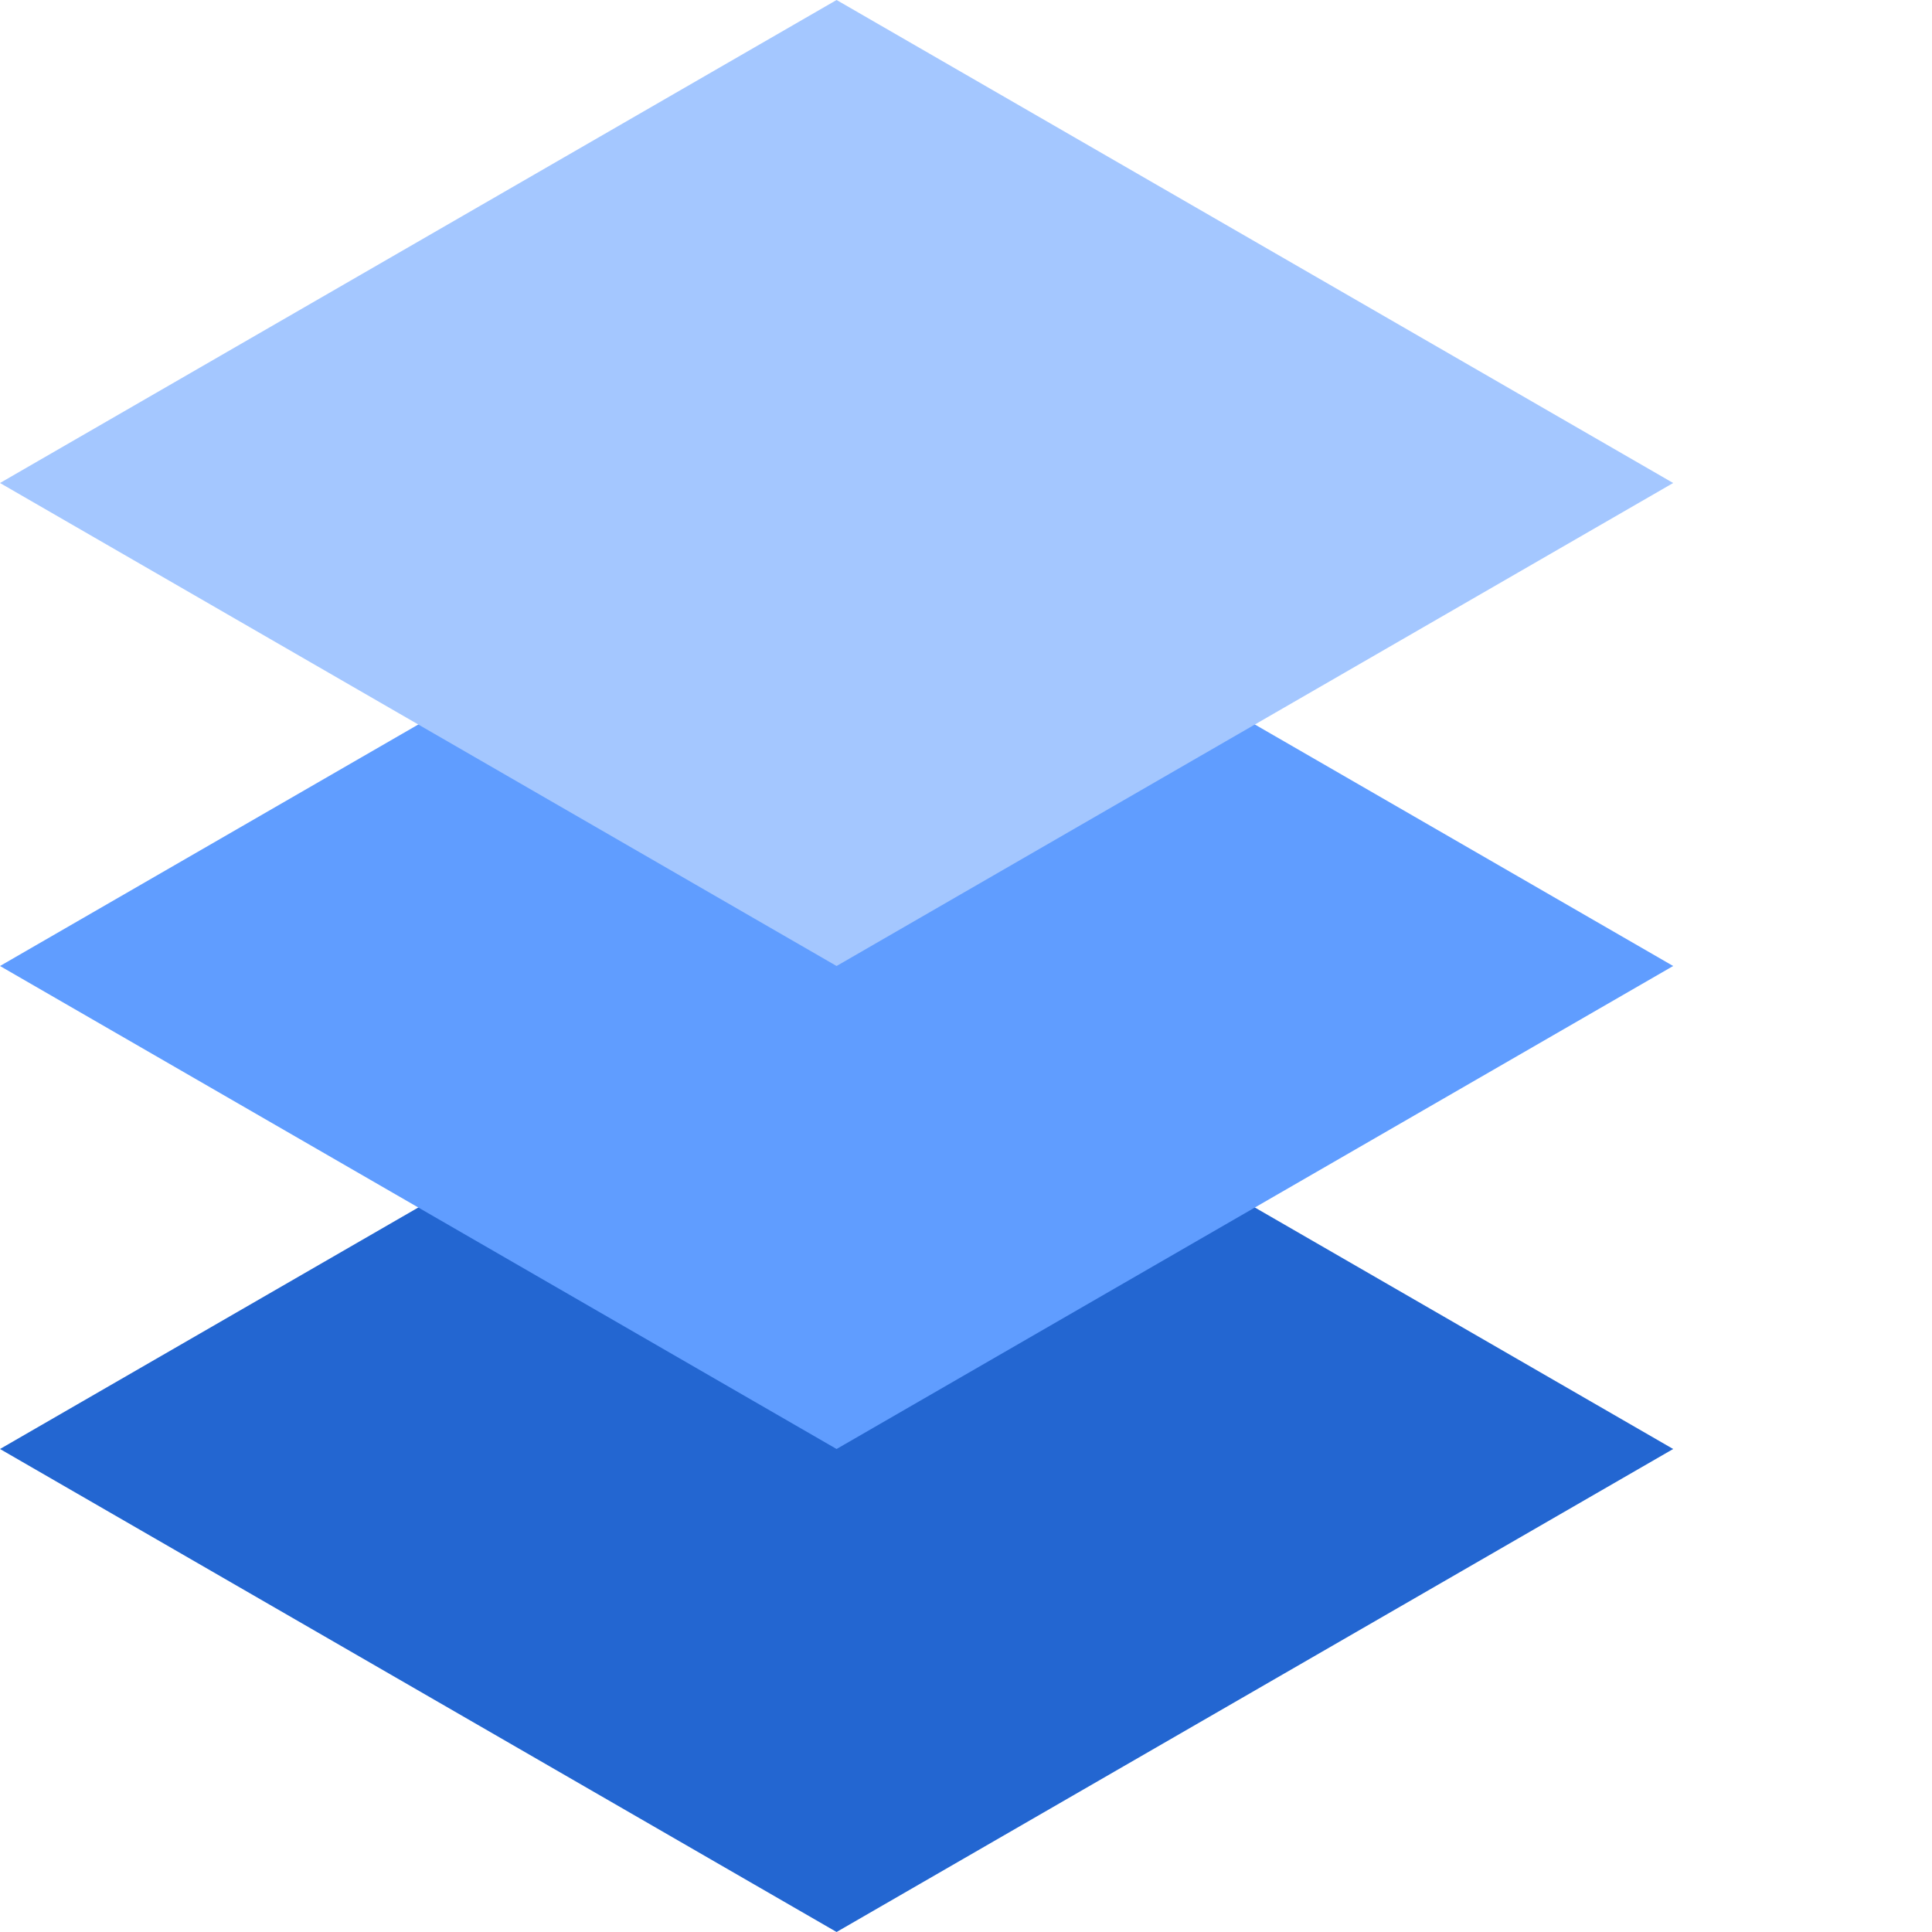
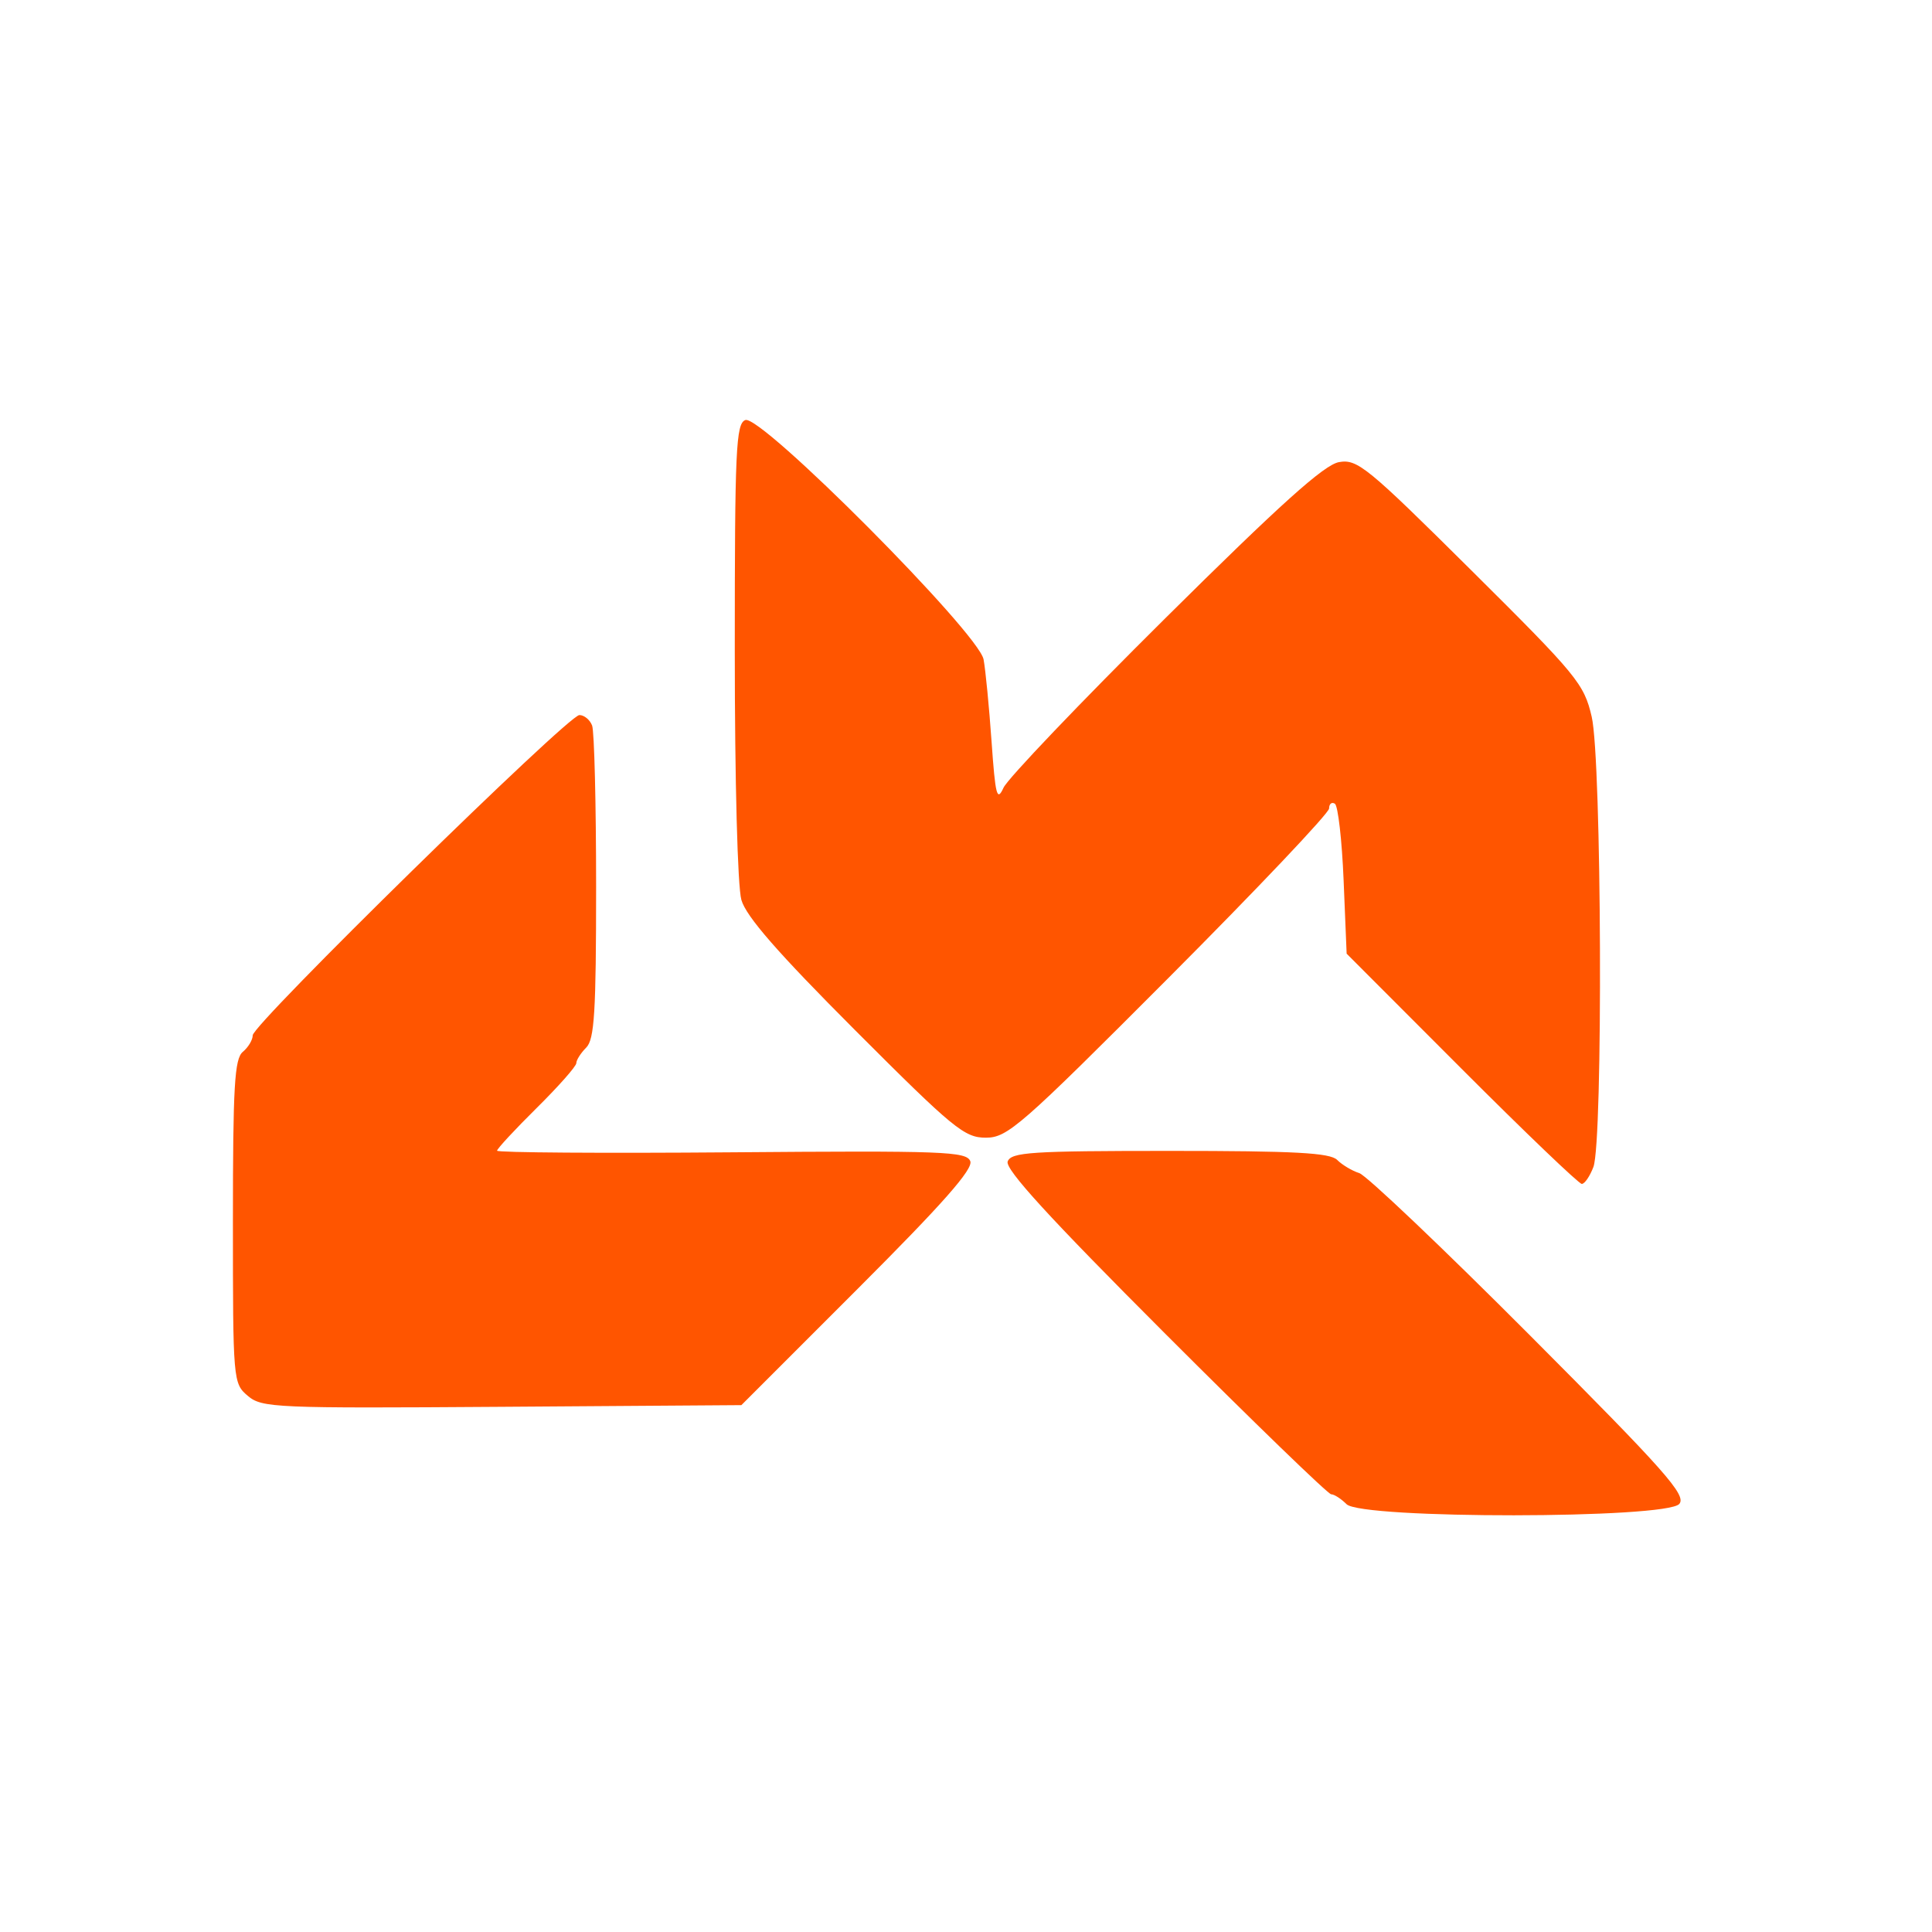
- <svg xmlns="http://www.w3.org/2000/svg" version="1.1" width="256" height="256" viewbox="0 0 949 256">
-   <path fill="#2366d1" d="M110.851 128L221.703 192L110.851 256L0 192Z" />
-   <path fill="#609dff" d="M110.851 64L221.703 128L110.851 192L0 128Z" />
-   <path fill="#a4c7ff" d="M110.851 0L221.703 64L110.851 128L0 64Z" />
+ <svg xmlns="http://www.w3.org/2000/svg" width="67.733mm" height="67.733mm" viewBox="0 0 67.733 67.733" version="1.1" id="svg847">
+   <defs id="defs841" />
+   <g id="layer1" transform="translate(209.5878,75.00416)">
+     <g id="g979-1" transform="matrix(0.2645833,0,0,0.2645833,-379.3302,-245.022)">
+       <path style="opacity:1;fill:#ff5500;fill-opacity:1;stroke:none;stroke-width:0.391;stroke-linecap:round;stroke-miterlimit:4;stroke-dasharray:none;stroke-opacity:1" d="m 769.546,642.587 a 128,128 0 0 1 10.926,0.547 128,128 0 0 0 -10.926,-0.547 z m 0,0 a 128,128 0 0 0 -10.928,0.547 128,128 0 0 1 10.928,-0.547 z m -10.928,0.547 a 128,128 0 0 0 -6.307,0.768 128,128 0 0 1 6.307,-0.768 z m -6.307,0.768 a 128,128 0 0 0 -6.354,0.961 128,128 0 0 1 6.354,-0.961 z m -6.354,0.961 a 128,128 0 0 0 -6.209,1.393 128,128 0 0 1 6.209,-1.393 z m -6.209,1.393 a 128,128 0 0 0 -6.221,1.588 128,128 0 0 1 6.221,-1.588 z m -6.221,1.588 a 128,128 0 0 0 -6.057,2.012 128,128 0 0 1 6.057,-2.012 z m -6.057,2.012 a 128,128 0 0 0 -6.027,2.201 128,128 0 0 1 6.027,-2.201 z m -6.027,2.201 a 128,128 0 0 0 -5.801,2.596 128,128 0 0 1 5.801,-2.596 z m -5.801,2.596 a 128,128 0 0 0 -5.781,2.793 128,128 0 0 1 5.781,-2.793 z m -5.781,2.793 a 128,128 0 0 0 -5.557,3.186 128,128 0 0 1 5.557,-3.186 z m -5.557,3.186 a 128,128 0 0 0 -5.436,3.334 128,128 0 0 1 5.436,-3.334 z m -5.436,3.334 a 128,128 0 0 0 -5.209,3.725 128,128 0 0 1 5.209,-3.725 z m -5.209,3.725 a 128,128 0 0 0 -5.09,3.869 128,128 0 0 1 5.09,-3.869 z m -5.09,3.869 a 128,128 0 0 0 -4.797,4.215 128,128 0 0 1 4.797,-4.215 z m -4.797,4.215 a 128,128 0 0 0 -4.684,4.361 128,128 0 0 1 4.684,-4.361 z m -4.684,4.361 a 128,128 0 0 0 -4.371,4.695 128,128 0 0 1 4.371,-4.695 z m -4.371,4.695 a 128,128 0 0 0 -4.195,4.773 128,128 0 0 1 4.195,-4.773 z m -4.195,4.773 a 128,128 0 0 0 -3.895,5.121 128,128 0 0 1 3.895,-5.121 z m -3.895,5.121 a 128,128 0 0 0 -3.709,5.188 128,128 0 0 1 3.709,-5.188 z m -3.709,5.188 a 128,128 0 0 0 -3.34,5.449 128,128 0 0 1 3.34,-5.449 z m -3.34,5.449 a 128,128 0 0 0 -3.176,5.535 128,128 0 0 1 3.176,-5.535 z m -3.176,5.535 a 128,128 0 0 0 -2.797,5.789 128,128 0 0 1 2.797,-5.789 z m -2.797,5.789 a 128,128 0 0 0 -2.598,5.805 128,128 0 0 1 2.598,-5.805 z m -2.598,5.805 a 128,128 0 0 0 -2.205,6.043 128,128 0 0 1 2.205,-6.043 z m -2.205,6.043 a 128,128 0 0 0 -2.004,6.031 128,128 0 0 1 2.004,-6.031 z m -2.004,6.031 a 128,128 0 0 0 -1.586,6.215 128,128 0 0 1 1.586,-6.215 z m -1.586,6.215 a 128,128 0 0 0 -1.398,6.223 128,128 0 0 1 1.398,-6.223 z m -1.398,6.223 a 128,128 0 0 0 -0.957,6.336 128,128 0 0 1 0.957,-6.336 z m -0.957,6.336 a 128,128 0 0 0 -0.77,6.342 128,128 0 0 1 0.77,-6.342 z m -0.77,6.342 a 128,128 0 0 0 -0.545,10.908 128,128 0 0 1 0.545,-10.908 z m -0.545,10.908 a 128,128 0 0 0 0.545,10.908 128,128 0 0 1 -0.545,-10.908 z m 0.545,10.908 a 128,128 0 0 0 0.771,6.35 128,128 0 0 1 -0.771,-6.35 z m 0.771,6.35 a 128,128 0 0 0 0.955,6.326 128,128 0 0 1 -0.955,-6.326 z m 0.955,6.326 a 128,128 0 0 0 1.398,6.225 128,128 0 0 1 -1.398,-6.225 z m 1.398,6.225 a 128,128 0 0 0 1.586,6.215 128,128 0 0 1 -1.586,-6.215 z m 1.586,6.215 a 128,128 0 0 0 2,6.02 128,128 0 0 1 -2,-6.02 z m 2,6.02 a 128,128 0 0 0 2.213,6.064 128,128 0 0 1 -2.213,-6.064 z m 2.213,6.064 a 128,128 0 0 0 2.594,5.795 128,128 0 0 1 -2.594,-5.795 z m 2.594,5.795 a 128,128 0 0 0 2.791,5.779 128,128 0 0 1 -2.791,-5.779 z m 2.791,5.779 a 128,128 0 0 0 3.199,5.576 128,128 0 0 1 -3.199,-5.576 z m 3.199,5.576 a 128,128 0 0 0 3.314,5.406 128,128 0 0 1 -3.314,-5.406 z m 3.314,5.406 a 128,128 0 0 0 3.74,5.232 128,128 0 0 1 -3.74,-5.232 z m 3.74,5.232 a 128,128 0 0 0 3.861,5.078 128,128 0 0 1 -3.861,-5.078 z m 3.861,5.078 a 128,128 0 0 0 4.215,4.797 128,128 0 0 1 -4.215,-4.797 z m 4.215,4.797 a 128,128 0 0 0 4.361,4.684 128,128 0 0 1 -4.361,-4.684 z m 4.361,4.684 a 128,128 0 0 0 4.67,4.35 128,128 0 0 1 -4.67,-4.35 z m 4.67,4.35 a 128,128 0 0 0 4.822,4.234 128,128 0 0 1 -4.822,-4.234 z m 4.822,4.234 a 128,128 0 0 0 5.078,3.859 128,128 0 0 1 -5.078,-3.859 z m 5.078,3.859 a 128,128 0 0 0 5.193,3.715 128,128 0 0 1 -5.193,-3.715 z m 5.193,3.715 a 128,128 0 0 0 5.484,3.363 128,128 0 0 1 -5.484,-3.363 z m 5.484,3.363 a 128,128 0 0 0 5.523,3.168 128,128 0 0 1 -5.523,-3.168 z m 5.523,3.168 a 128,128 0 0 0 5.744,2.775 128,128 0 0 1 -5.744,-2.775 z m 5.744,2.775 a 128,128 0 0 0 5.857,2.621 128,128 0 0 1 -5.857,-2.621 z m 5.857,2.621 a 128,128 0 0 0 5.986,2.186 128,128 0 0 1 -5.986,-2.186 z m 5.986,2.186 a 128,128 0 0 0 6.082,2.02 128,128 0 0 1 -6.082,-2.02 z m 6.082,2.02 a 128,128 0 0 0 6.199,1.584 128,128 0 0 1 -6.199,-1.584 z m 6.199,1.584 a 128,128 0 0 0 6.23,1.398 128,128 0 0 1 -6.23,-1.398 z m 6.23,1.398 a 128,128 0 0 0 6.326,0.955 128,128 0 0 1 -6.326,-0.955 z m 6.326,0.955 a 128,128 0 0 0 6.35,0.771 128,128 0 0 1 -6.35,-0.771 z m 6.35,0.771 a 128,128 0 0 0 10.908,0.545 128,128 0 0 1 -10.908,-0.545 z m 10.908,0.545 a 128,128 0 0 0 10.906,-0.545 128,128 0 0 1 -10.906,0.545 z m 10.906,-0.545 a 128,128 0 0 0 6.348,-0.77 128,128 0 0 1 -6.348,0.77 z m 6.348,-0.77 a 128,128 0 0 0 6.33,-0.957 128,128 0 0 1 -6.33,0.957 z m 6.33,-0.957 a 128,128 0 0 0 6.234,-1.4 128,128 0 0 1 -6.234,1.4 z m 6.234,-1.4 a 128,128 0 0 0 6.193,-1.582 128,128 0 0 1 -6.193,1.582 z m 6.193,-1.582 a 128,128 0 0 0 6.09,-2.023 128,128 0 0 1 -6.09,2.023 z m 6.09,-2.023 a 128,128 0 0 0 5.971,-2.18 128,128 0 0 1 -5.971,2.18 z m 5.971,-2.18 a 128,128 0 0 0 5.881,-2.631 128,128 0 0 1 -5.881,2.631 z m 5.881,-2.631 a 128,128 0 0 0 5.727,-2.768 128,128 0 0 1 -5.727,2.768 z m 5.727,-2.768 a 128,128 0 0 0 5.525,-3.168 128,128 0 0 1 -5.525,3.168 z m 5.525,-3.168 a 128,128 0 0 0 5.484,-3.363 128,128 0 0 1 -5.484,3.363 z m 5.484,-3.363 a 128,128 0 0 0 5.193,-3.715 128,128 0 0 1 -5.193,3.715 z m 5.193,-3.715 a 128,128 0 0 0 5.078,-3.859 128,128 0 0 1 -5.078,3.859 z m 5.078,-3.859 a 128,128 0 0 0 4.822,-4.234 128,128 0 0 1 -4.822,4.234 z m 4.822,-4.234 a 128,128 0 0 0 4.67,-4.35 128,128 0 0 1 -4.67,4.35 z m 4.67,-4.35 a 128,128 0 0 0 4.361,-4.684 128,128 0 0 1 -4.361,4.684 z m 4.361,-4.684 a 128,128 0 0 0 4.215,-4.797 128,128 0 0 1 -4.215,4.797 z m 4.215,-4.797 a 128,128 0 0 0 3.861,-5.078 128,128 0 0 1 -3.861,5.078 z m 3.861,-5.078 a 128,128 0 0 0 3.74,-5.232 128,128 0 0 1 -3.74,5.232 z m 3.74,-5.232 a 128,128 0 0 0 3.314,-5.406 128,128 0 0 1 -3.314,5.406 z m 3.314,-5.406 a 128,128 0 0 0 3.199,-5.576 128,128 0 0 1 -3.199,5.576 z m 3.199,-5.576 a 128,128 0 0 0 2.791,-5.779 128,128 0 0 1 -2.791,5.779 z m 2.791,-5.779 a 128,128 0 0 0 2.594,-5.795 128,128 0 0 1 -2.594,5.795 z m 2.594,-5.795 a 128,128 0 0 0 2.213,-6.064 128,128 0 0 1 -2.213,6.064 z m 2.213,-6.064 a 128,128 0 0 0 2,-6.02 128,128 0 0 1 -2,6.02 z m 2,-6.02 a 128,128 0 0 0 1.586,-6.215 128,128 0 0 1 -1.586,6.215 z m 1.586,-6.215 a 128,128 0 0 0 1.398,-6.225 128,128 0 0 1 -1.398,6.225 z m 1.398,-6.225 a 128,128 0 0 0 0.955,-6.326 128,128 0 0 1 -0.955,6.326 z m 0.955,-6.326 a 128,128 0 0 0 0.771,-6.354 128,128 0 0 1 -0.771,6.354 z m 0.771,-6.354 a 128,128 0 0 0 0.547,-10.904 128,128 0 0 1 -0.547,10.904 z m 0.547,-10.904 a 128,128 0 0 0 -0.547,-10.904 128,128 0 0 1 0.547,10.904 z m -0.547,-10.904 a 128,128 0 0 0 -0.77,-6.346 128,128 0 0 1 0.77,6.346 z m -0.77,-6.346 a 128,128 0 0 0 -0.957,-6.336 128,128 0 0 1 0.957,6.336 z m -0.957,-6.336 a 128,128 0 0 0 -1.402,-6.246 128,128 0 0 1 1.402,6.246 z m -1.402,-6.246 a 128,128 0 0 0 -1.574,-6.168 128,128 0 0 1 1.574,6.168 z m -1.574,-6.168 a 128,128 0 0 0 -2.025,-6.094 128,128 0 0 1 2.025,6.094 z m -2.025,-6.094 a 128,128 0 0 0 -2.191,-6 128,128 0 0 1 2.191,6 z m -2.191,-6 a 128,128 0 0 0 -2.598,-5.809 128,128 0 0 1 2.598,5.809 z m -2.598,-5.809 a 128,128 0 0 0 -2.797,-5.789 128,128 0 0 1 2.797,5.789 z m -2.797,-5.789 a 128,128 0 0 0 -3.176,-5.535 128,128 0 0 1 3.176,5.535 z m -3.176,-5.535 a 128,128 0 0 0 -3.34,-5.449 128,128 0 0 1 3.34,5.449 z m -3.34,-5.449 a 128,128 0 0 0 -3.709,-5.188 128,128 0 0 1 3.709,5.188 z m -3.709,-5.188 a 128,128 0 0 0 -3.895,-5.121 128,128 0 0 1 3.895,5.121 z m -3.895,-5.121 a 128,128 0 0 0 -4.195,-4.773 128,128 0 0 1 4.195,4.773 z m -4.195,-4.773 a 128,128 0 0 0 -4.371,-4.695 128,128 0 0 1 4.371,4.695 z m -4.371,-4.695 a 128,128 0 0 0 -4.684,-4.361 128,128 0 0 1 4.684,4.361 z m -4.684,-4.361 a 128,128 0 0 0 -4.797,-4.215 128,128 0 0 1 4.797,4.215 z m -4.797,-4.215 a 128,128 0 0 0 -5.09,-3.869 128,128 0 0 1 5.09,3.869 z m -5.09,-3.869 a 128,128 0 0 0 -5.209,-3.725 128,128 0 0 1 5.209,3.725 z m -5.209,-3.725 a 128,128 0 0 0 -5.436,-3.334 128,128 0 0 1 5.436,3.334 z m -5.436,-3.334 a 128,128 0 0 0 -5.557,-3.186 128,128 0 0 1 5.557,3.186 z m -5.557,-3.186 a 128,128 0 0 0 -5.781,-2.793 128,128 0 0 1 5.781,2.793 z m -5.781,-2.793 a 128,128 0 0 0 -5.801,-2.596 128,128 0 0 1 5.801,2.596 z m -5.801,-2.596 a 128,128 0 0 0 -6.027,-2.201 128,128 0 0 1 6.027,2.201 z m -6.027,-2.201 a 128,128 0 0 0 -6.057,-2.014 128,128 0 0 1 6.057,2.014 z m -6.057,-2.014 a 128,128 0 0 0 -6.215,-1.586 128,128 0 0 1 6.215,1.586 z m -6.215,-1.586 a 128,128 0 0 0 -6.213,-1.393 128,128 0 0 1 6.213,1.393 z m -6.213,-1.393 a 128,128 0 0 0 -6.357,-0.961 128,128 0 0 1 6.357,0.961 z m -6.357,-0.961 a 128,128 0 0 0 -6.305,-0.768 128,128 0 0 1 6.305,0.768 z m -46.455,54.344 c -1.247,0.478 -1.4,3.839 -1.4,30.539 0,17.348 0.37,31.288 0.875,33.049 0.63,2.197 4.83,7.009 15.082,17.275 13.014,13.032 14.471,14.229 17.307,14.229 2.878,0 4.587,-1.495 24.291,-21.26 11.657,-11.693 21.195,-21.756 21.195,-22.363 0,-0.607 0.343,-0.894 0.762,-0.635 0.419,0.259 0.942,4.838 1.162,10.174 l 0.4,9.701 15.234,15.254 c 8.379,8.39 15.546,15.254 15.924,15.254 0.378,0 1.07,-1.01 1.539,-2.244 1.289,-3.391 1.101,-53.958 -0.223,-59.65 -1.018,-4.377 -1.905,-5.458 -15.969,-19.424 -13.804,-13.709 -15.084,-14.753 -17.518,-14.324 -1.967,0.347 -7.741,5.538 -23.037,20.709 -11.227,11.136 -20.864,21.23 -21.414,22.434 -0.866,1.892 -1.081,1.063 -1.586,-6.125 -0.321,-4.572 -0.796,-9.464 -1.057,-10.873 -0.647,-3.504 -29.513,-32.507 -31.568,-31.719 z m -21.992,39.092 c -1.491,0 -43.283,40.97 -43.283,42.432 0,0.608 -0.591,1.594 -1.312,2.193 -1.101,0.914 -1.312,4.535 -1.312,22.498 0,21.123 0.026,21.432 1.969,23.082 1.871,1.589 3.55,1.662 33.686,1.453 l 31.717,-0.221 15.443,-15.443 c 11.242,-11.242 15.291,-15.832 14.891,-16.875 -0.497,-1.296 -3.507,-1.408 -31.627,-1.182 -17.093,0.138 -31.078,0.041 -31.078,-0.215 2.6e-4,-0.256 2.362,-2.803 5.25,-5.66 2.888,-2.857 5.25,-5.531 5.25,-5.941 0,-0.41 0.591,-1.337 1.312,-2.059 1.09,-1.09 1.312,-4.7 1.312,-21.303 0,-10.995 -0.239,-20.614 -0.531,-21.375 -0.292,-0.761 -1.05,-1.385 -1.686,-1.385 z m 78.252,57.75 c -18.399,0 -21.029,0.171 -21.5,1.398 -0.385,1.004 5.479,7.419 20.801,22.75 11.736,11.744 21.665,21.352 22.064,21.352 0.399,0 1.315,0.591 2.037,1.312 1.985,1.985 42.444,1.951 44.094,-0.037 0.962,-1.159 -1.834,-4.316 -19.777,-22.316 -11.495,-11.531 -21.678,-21.214 -22.629,-21.516 -0.951,-0.302 -2.269,-1.088 -2.928,-1.746 -0.946,-0.946 -5.592,-1.197 -22.162,-1.197 z" id="path975-2" />
+     </g>
+   </g>
</svg>
